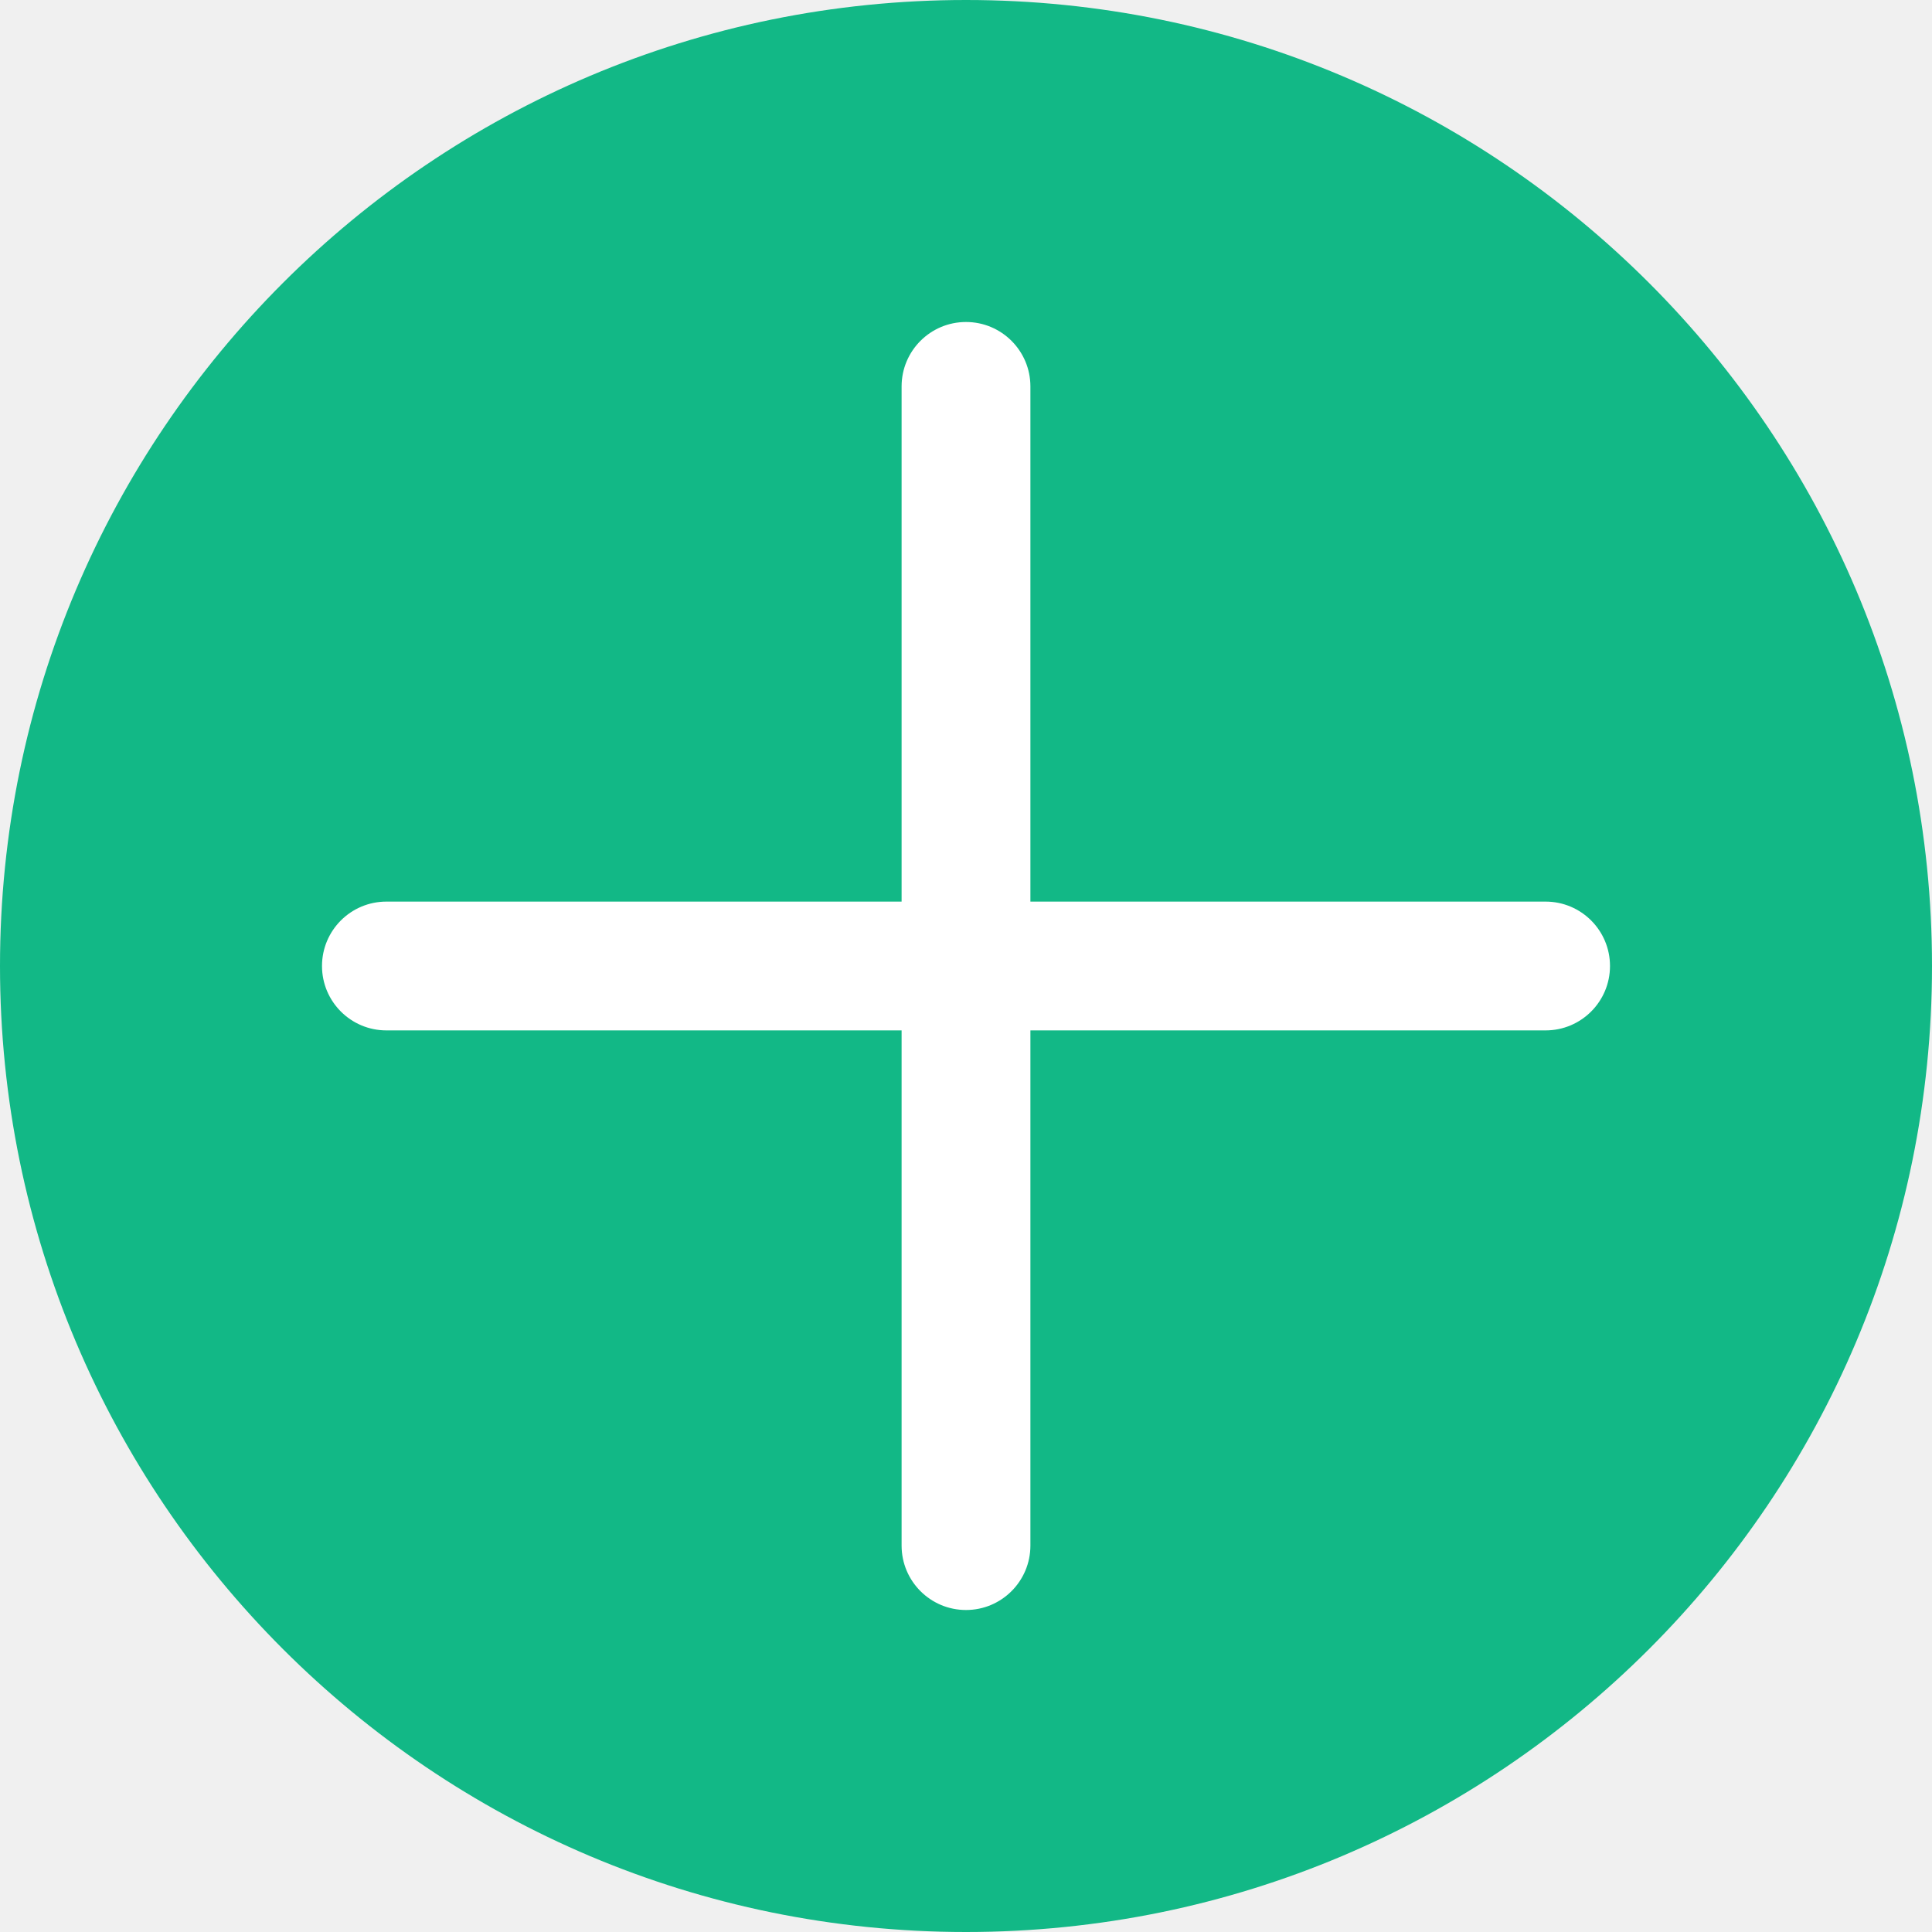
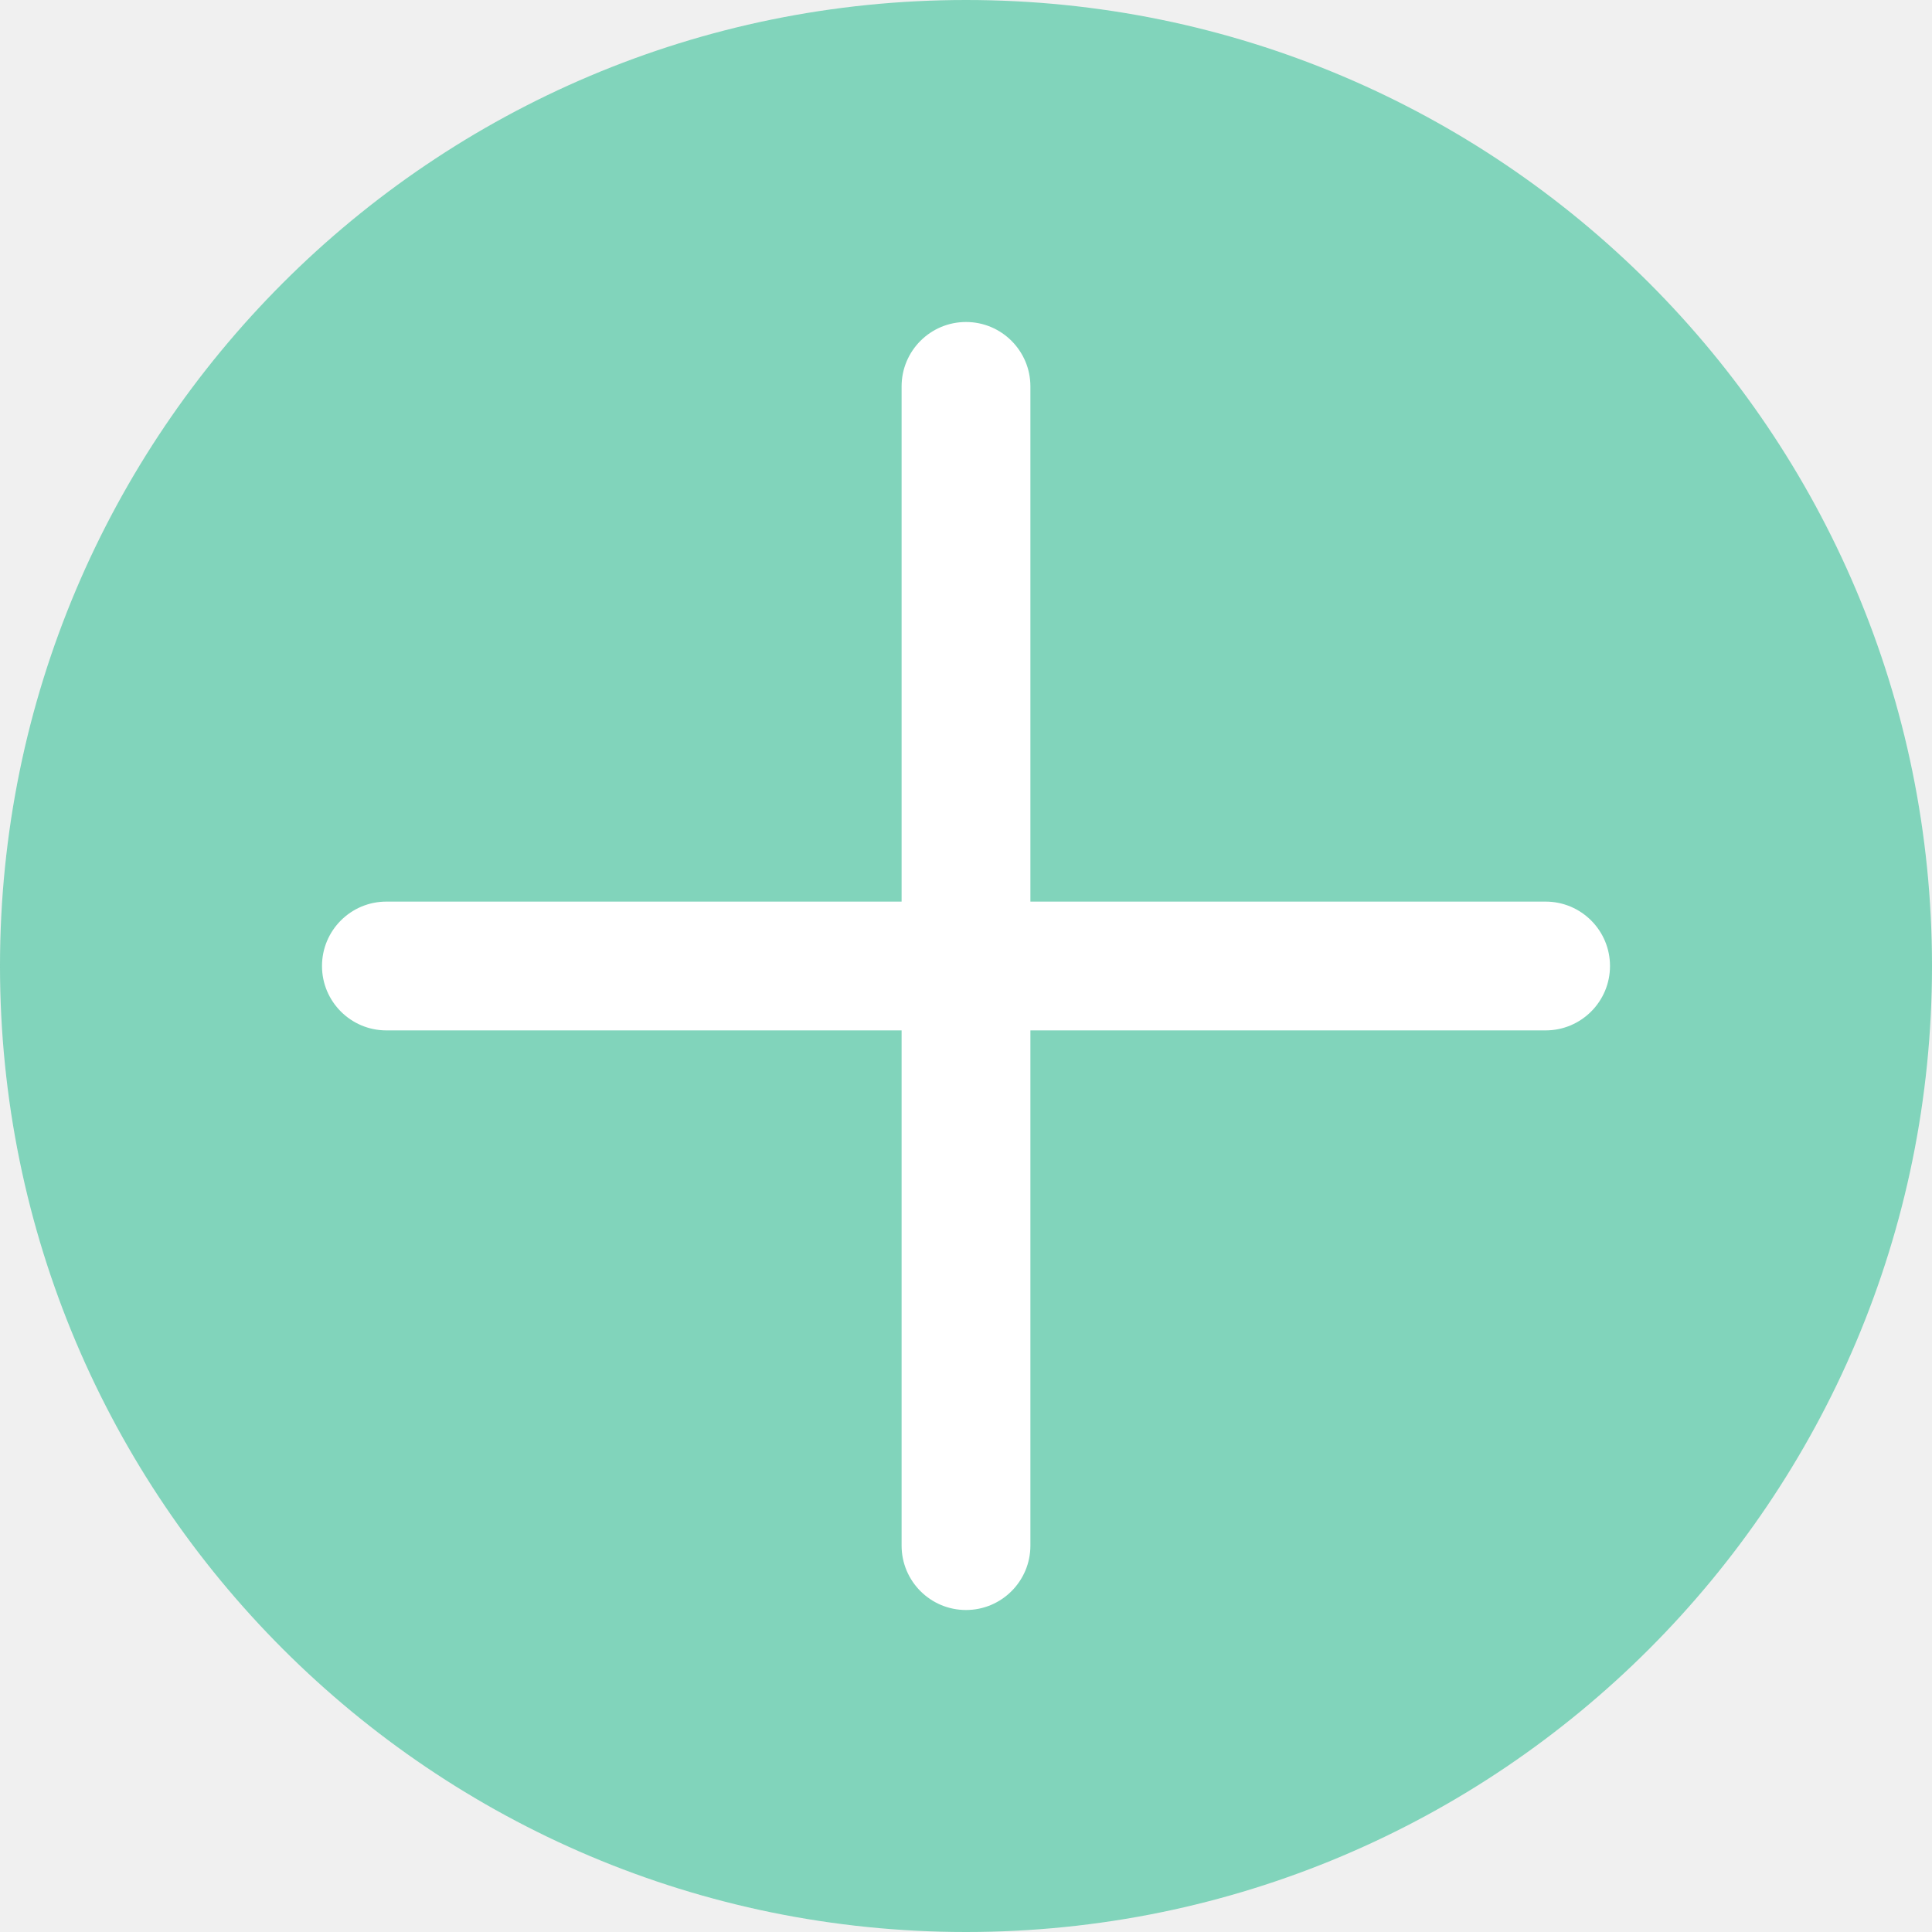
<svg xmlns="http://www.w3.org/2000/svg" width="60" height="60" viewBox="0 0 60 60" fill="none">
-   <circle cx="30" cy="30" r="30" fill="#12B886" />
+   <circle cx="30" cy="30" r="30" fill="#12B886" fill-opacity="0.5" />
  <rect x="28" y="10" width="4" height="40" rx="2" fill="white" />
  <rect x="10" y="32" width="4" height="40" rx="2" transform="rotate(-90 10 32)" fill="white" />
</svg>
